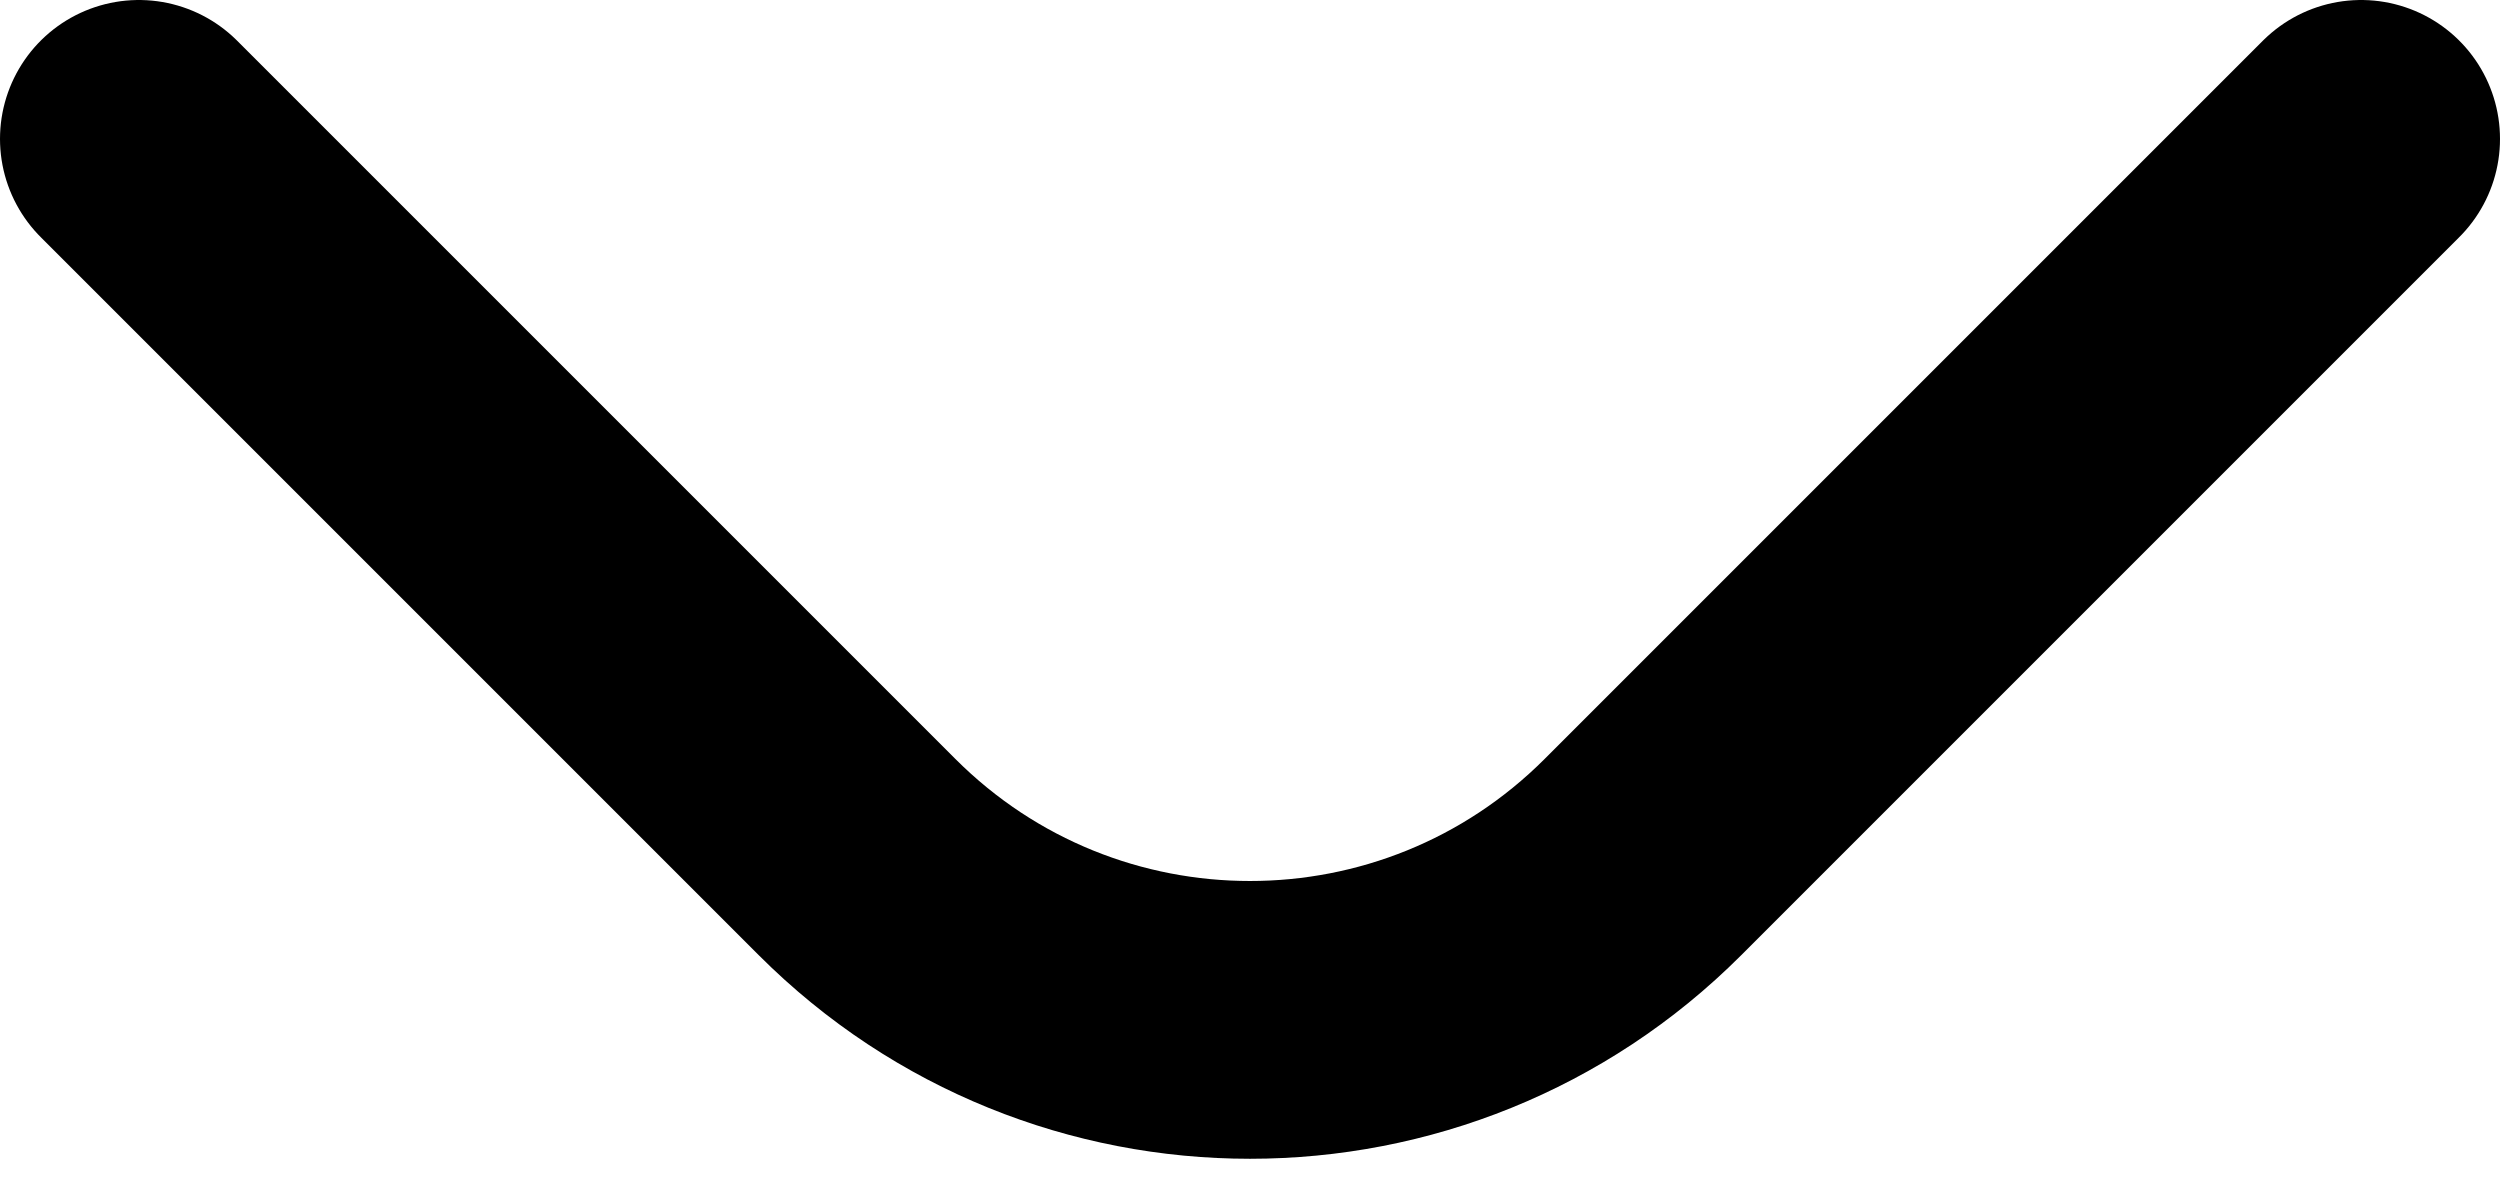
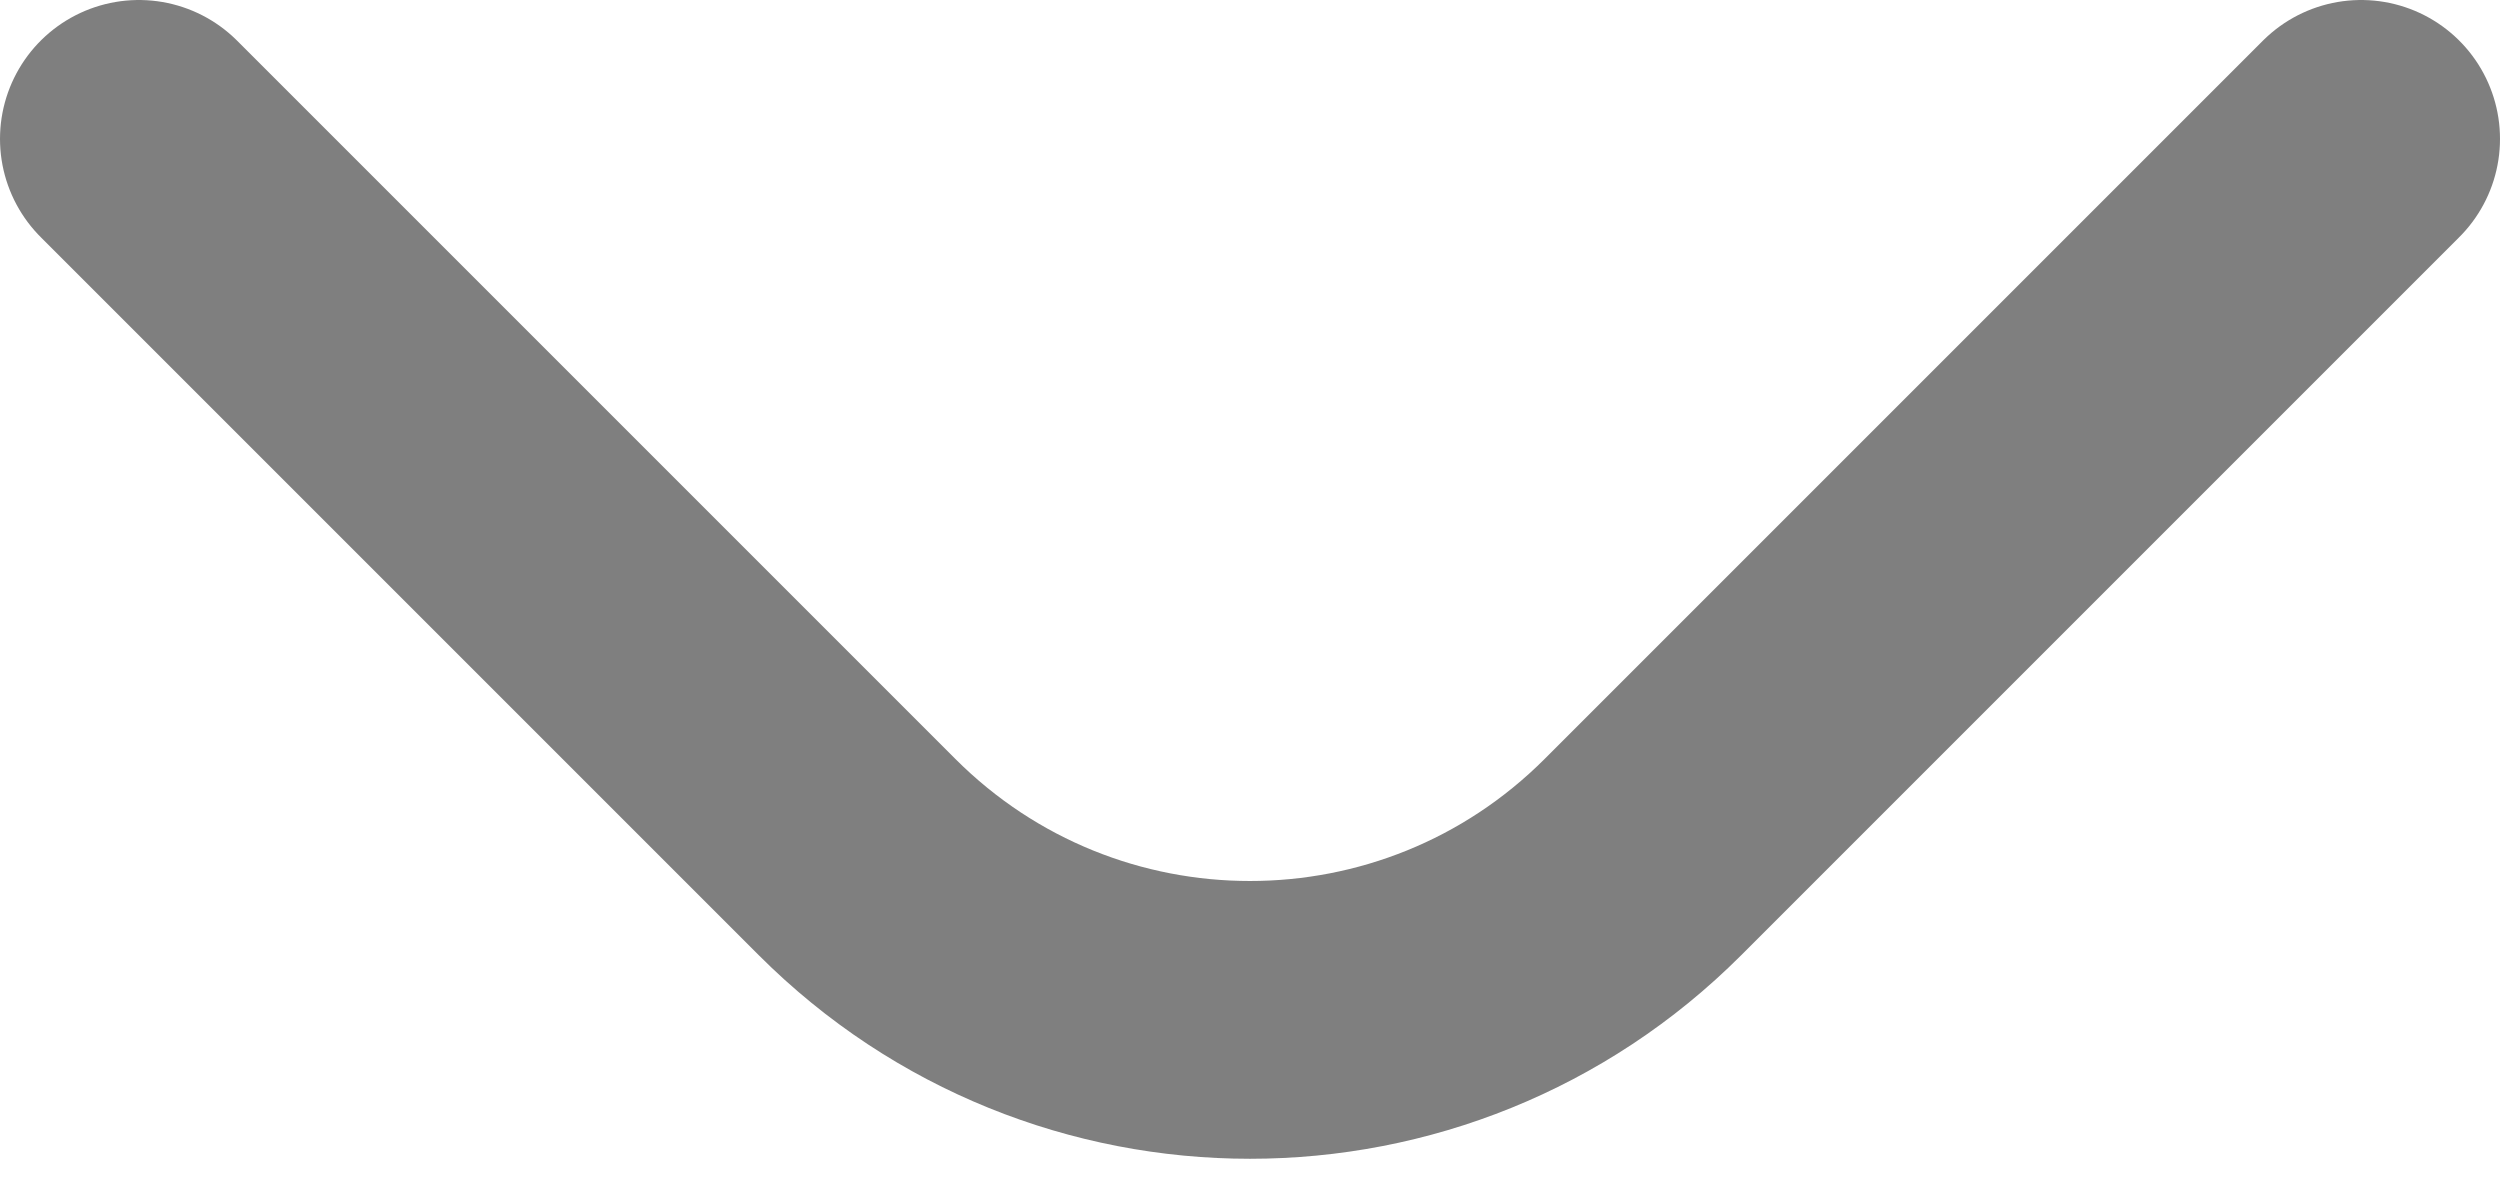
- <svg xmlns="http://www.w3.org/2000/svg" width="72" height="34" viewBox="0 0 72 34" fill="none">
+ <svg xmlns="http://www.w3.org/2000/svg" width="72" height="34" viewBox="0 0 72 34" fill="none" opacity="0.5">
  <path d="M4 4L24.686 24.686C30.935 30.935 41.065 30.935 47.314 24.686L68 4" stroke="black" stroke-width="8" stroke-linecap="round" />
</svg>
